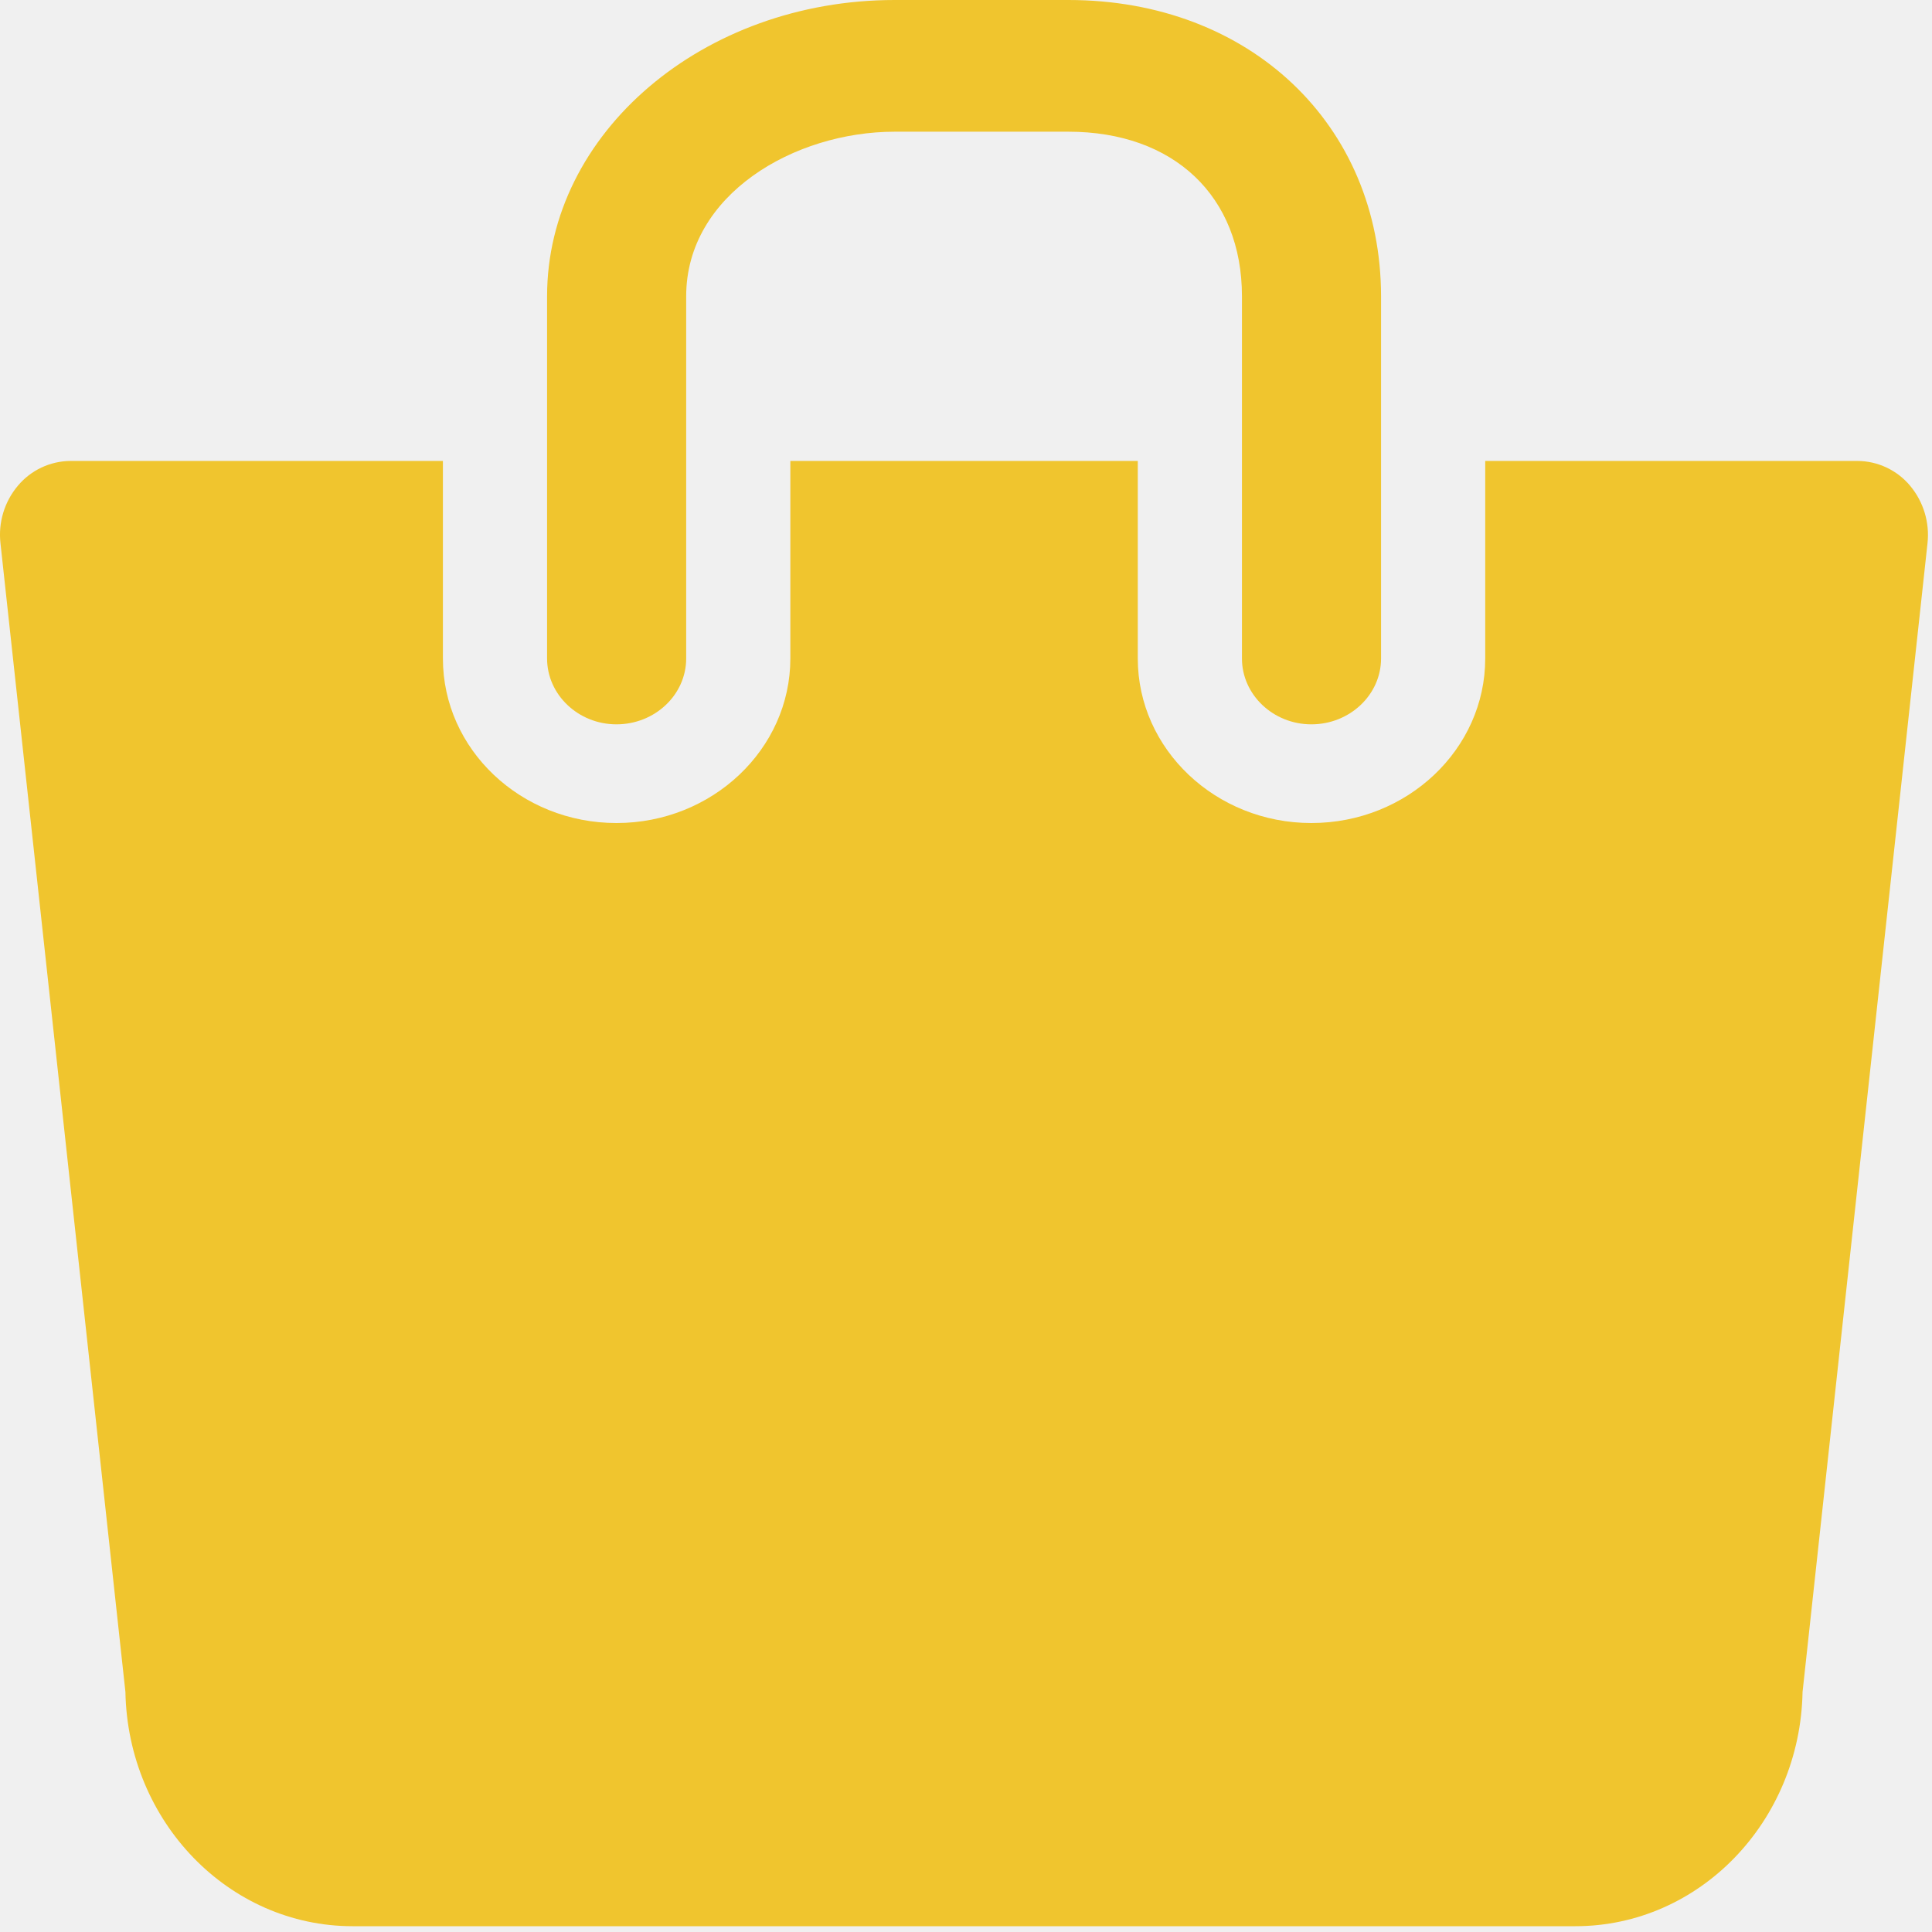
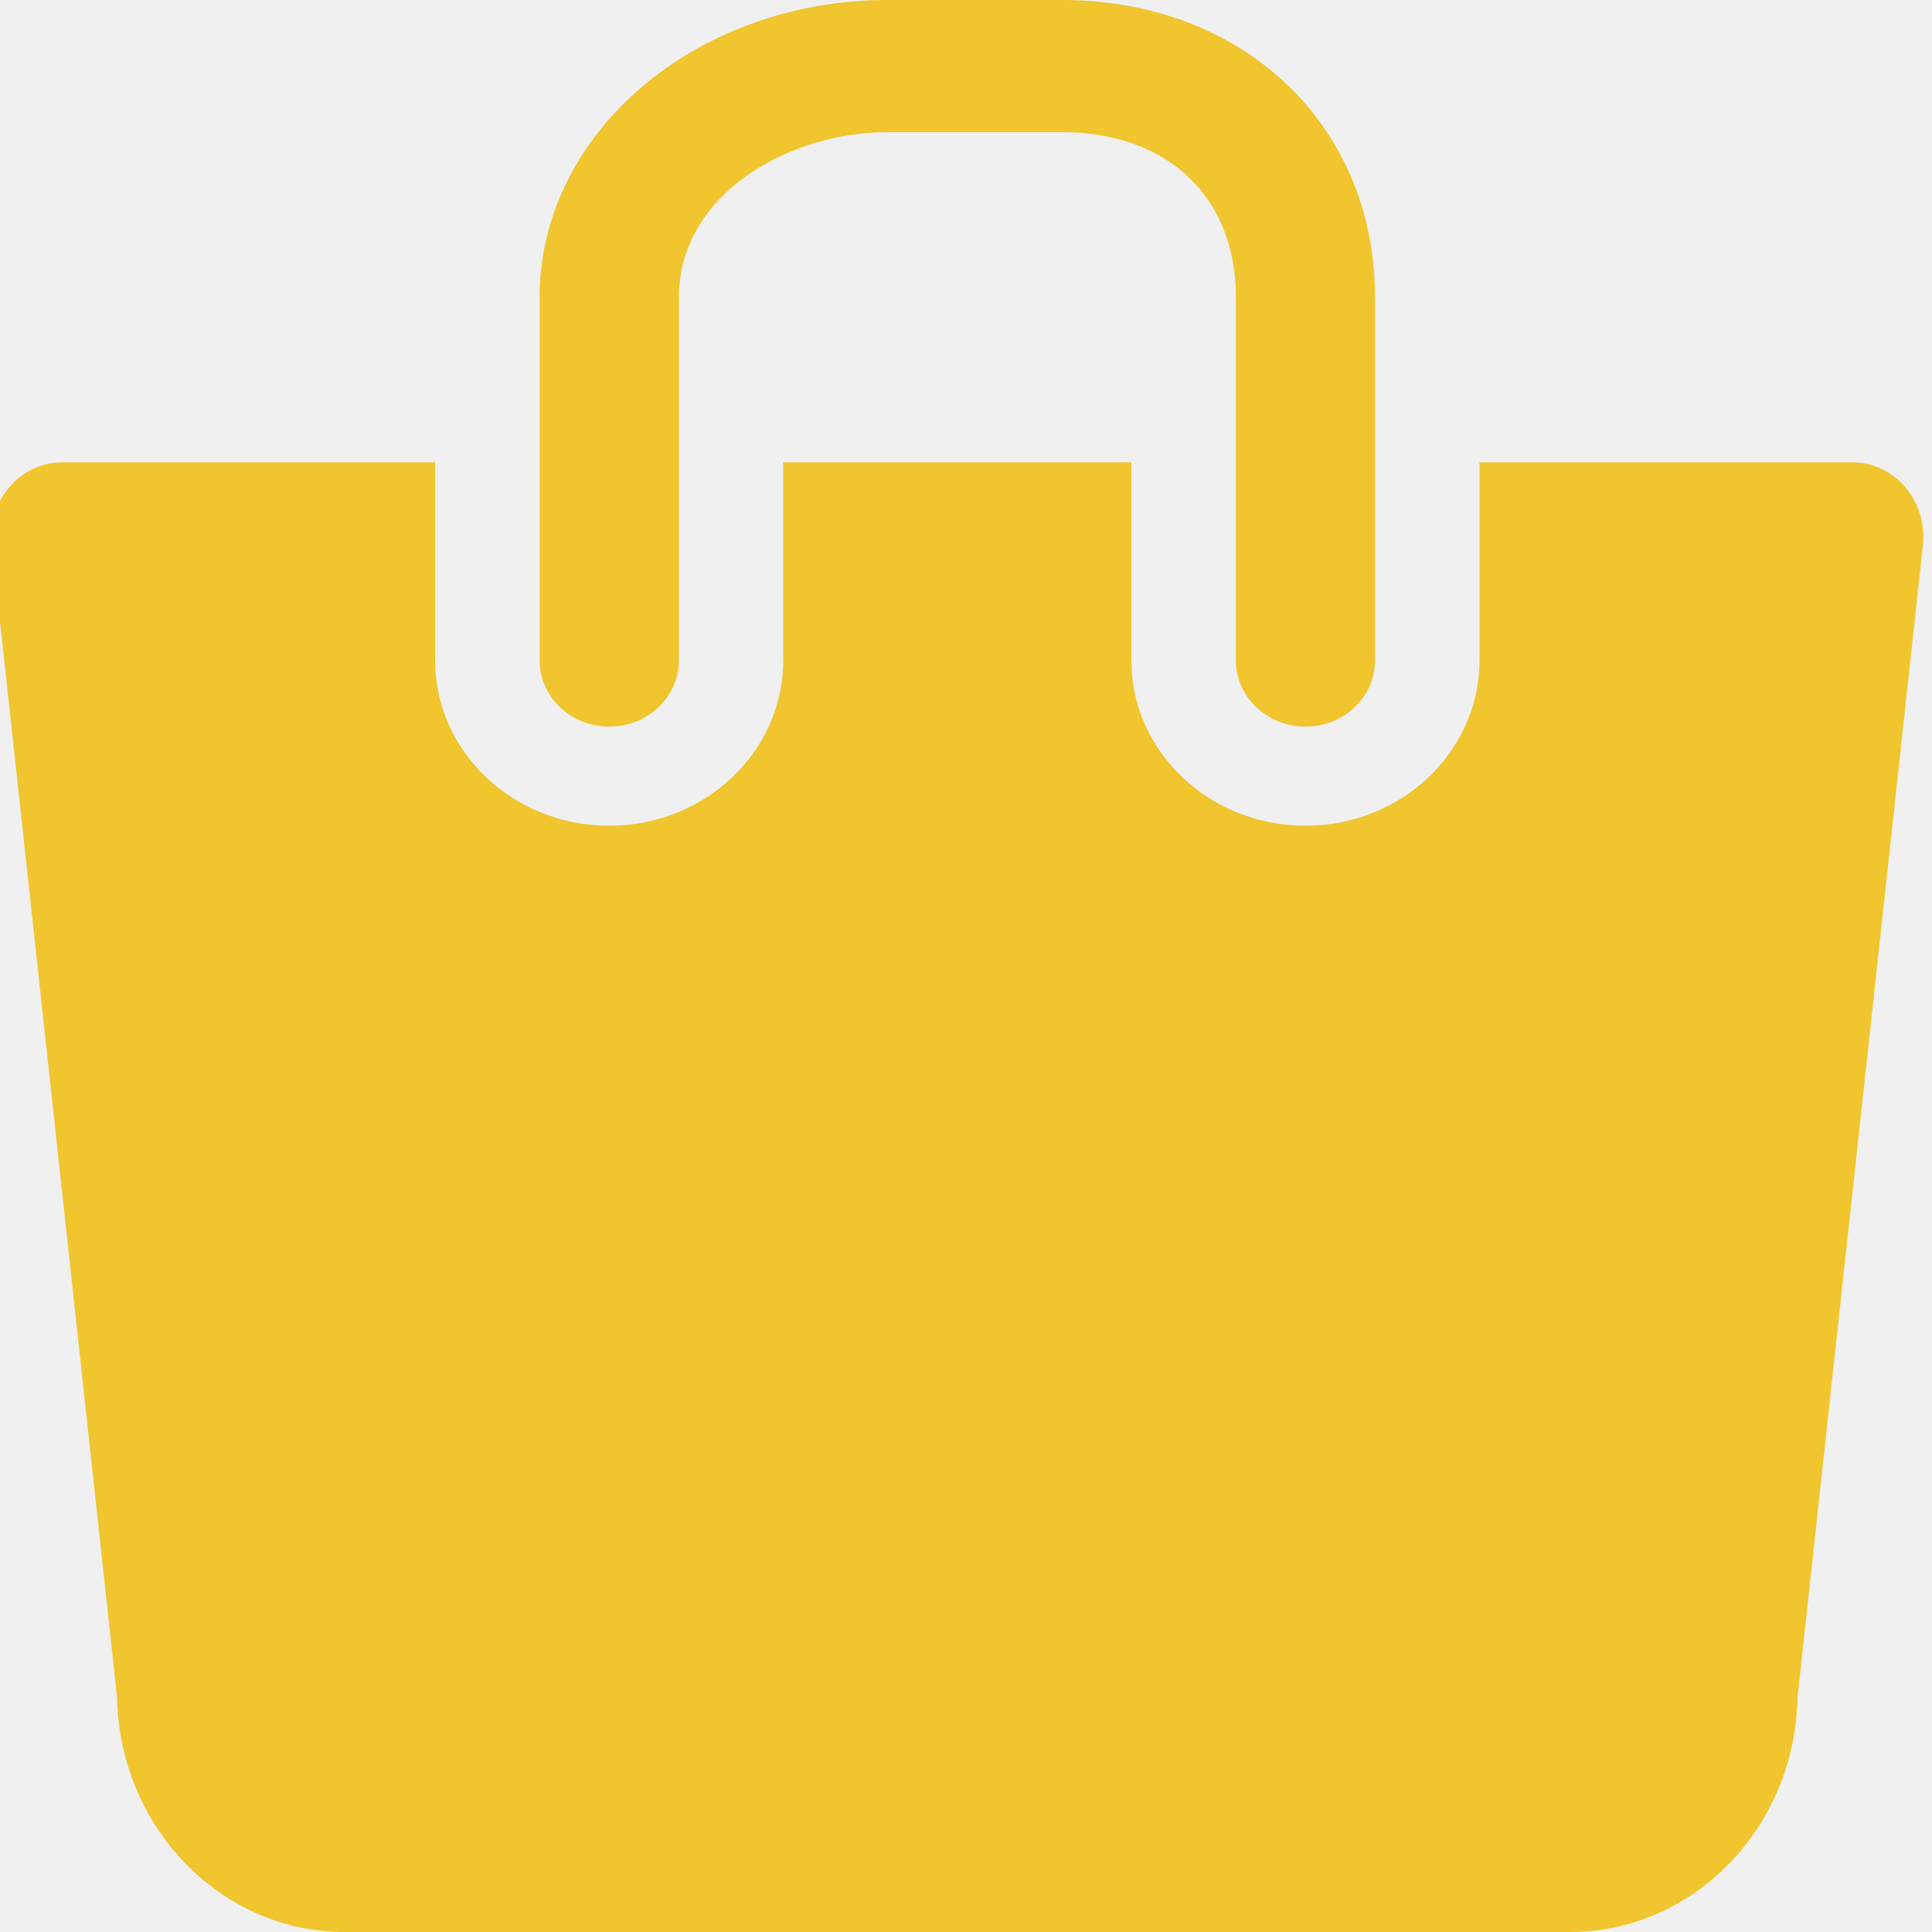
- <svg xmlns="http://www.w3.org/2000/svg" width="12" height="12" viewBox="0 0 12 12">
-   <path fill="#F0C52E" d="M11.864 3.017a.429.429 0 0 0-.327-.154H9.225V4.09c0 .563-.484 1.022-1.08 1.022-.594 0-1.078-.458-1.078-1.022V2.863H4.909V4.09c0 .563-.485 1.022-1.08 1.022-.595 0-1.078-.458-1.078-1.022V2.863H.438a.43.43 0 0 0-.327.154.472.472 0 0 0-.108.358l.776 7.134c.015.806.642 1.455 1.411 1.455h7.595c.77 0 1.396-.649 1.411-1.455l.776-7.134a.476.476 0 0 0-.108-.358z" />
-   <path fill="#F0C52E" d="M3.829 4.499c.239 0 .433-.184.433-.409V1.84c0-.632.672-1.022 1.295-1.022h1.079c.655 0 1.078.401 1.078 1.022v2.25c0 .225.194.409.431.409.239 0 .433-.184.433-.409V1.84C8.577.773 7.761 0 6.636 0H5.557c-1.19 0-2.159.826-2.159 1.84v2.25c0 .225.194.409.431.409z" />
+ <svg xmlns="http://www.w3.org/2000/svg" width="10" height="10" viewBox="0 0 10 10" fill="none">
+   <g clip-path="url(#clip0)">
+     <path fill="#F0C52E" d="M9.862 2.522C9.793 2.44 9.693 2.393 9.589 2.393H7.658V3.419C7.658 3.89 7.254 4.274 6.757 4.274C6.26 4.274 5.856 3.89 5.856 3.419V2.393H4.054V3.419C4.054 3.89 3.65 4.274 3.153 4.274C2.656 4.274 2.252 3.89 2.252 3.419V2.393H0.321C0.217 2.393 0.117 2.44 0.048 2.522C-0.022 2.603 -0.054 2.713 -0.043 2.821L0.606 8.785C0.618 9.457 1.142 10 1.784 10H8.126C8.768 10 9.292 9.457 9.304 8.785L9.953 2.821C9.964 2.713 9.932 2.603 9.862 2.522Z" />
+     <path fill="#F0C52E" d="M3.153 3.761C3.352 3.761 3.514 3.607 3.514 3.419V1.538C3.514 1.011 4.075 0.684 4.595 0.684H5.496C6.043 0.684 6.397 1.019 6.397 1.538V3.419C6.397 3.607 6.558 3.761 6.757 3.761C6.956 3.761 7.117 3.607 7.117 3.419V1.538C7.117 0.647 6.435 0 5.496 0H4.595C3.601 0 2.793 0.69 2.793 1.538V3.419C2.793 3.607 2.955 3.761 3.153 3.761Z" />
+   </g>
+   <defs>
+     <clipPath id="clip0">
+       <rect width="10" height="10" fill="white" />
+     </clipPath>
+   </defs>
</svg>
